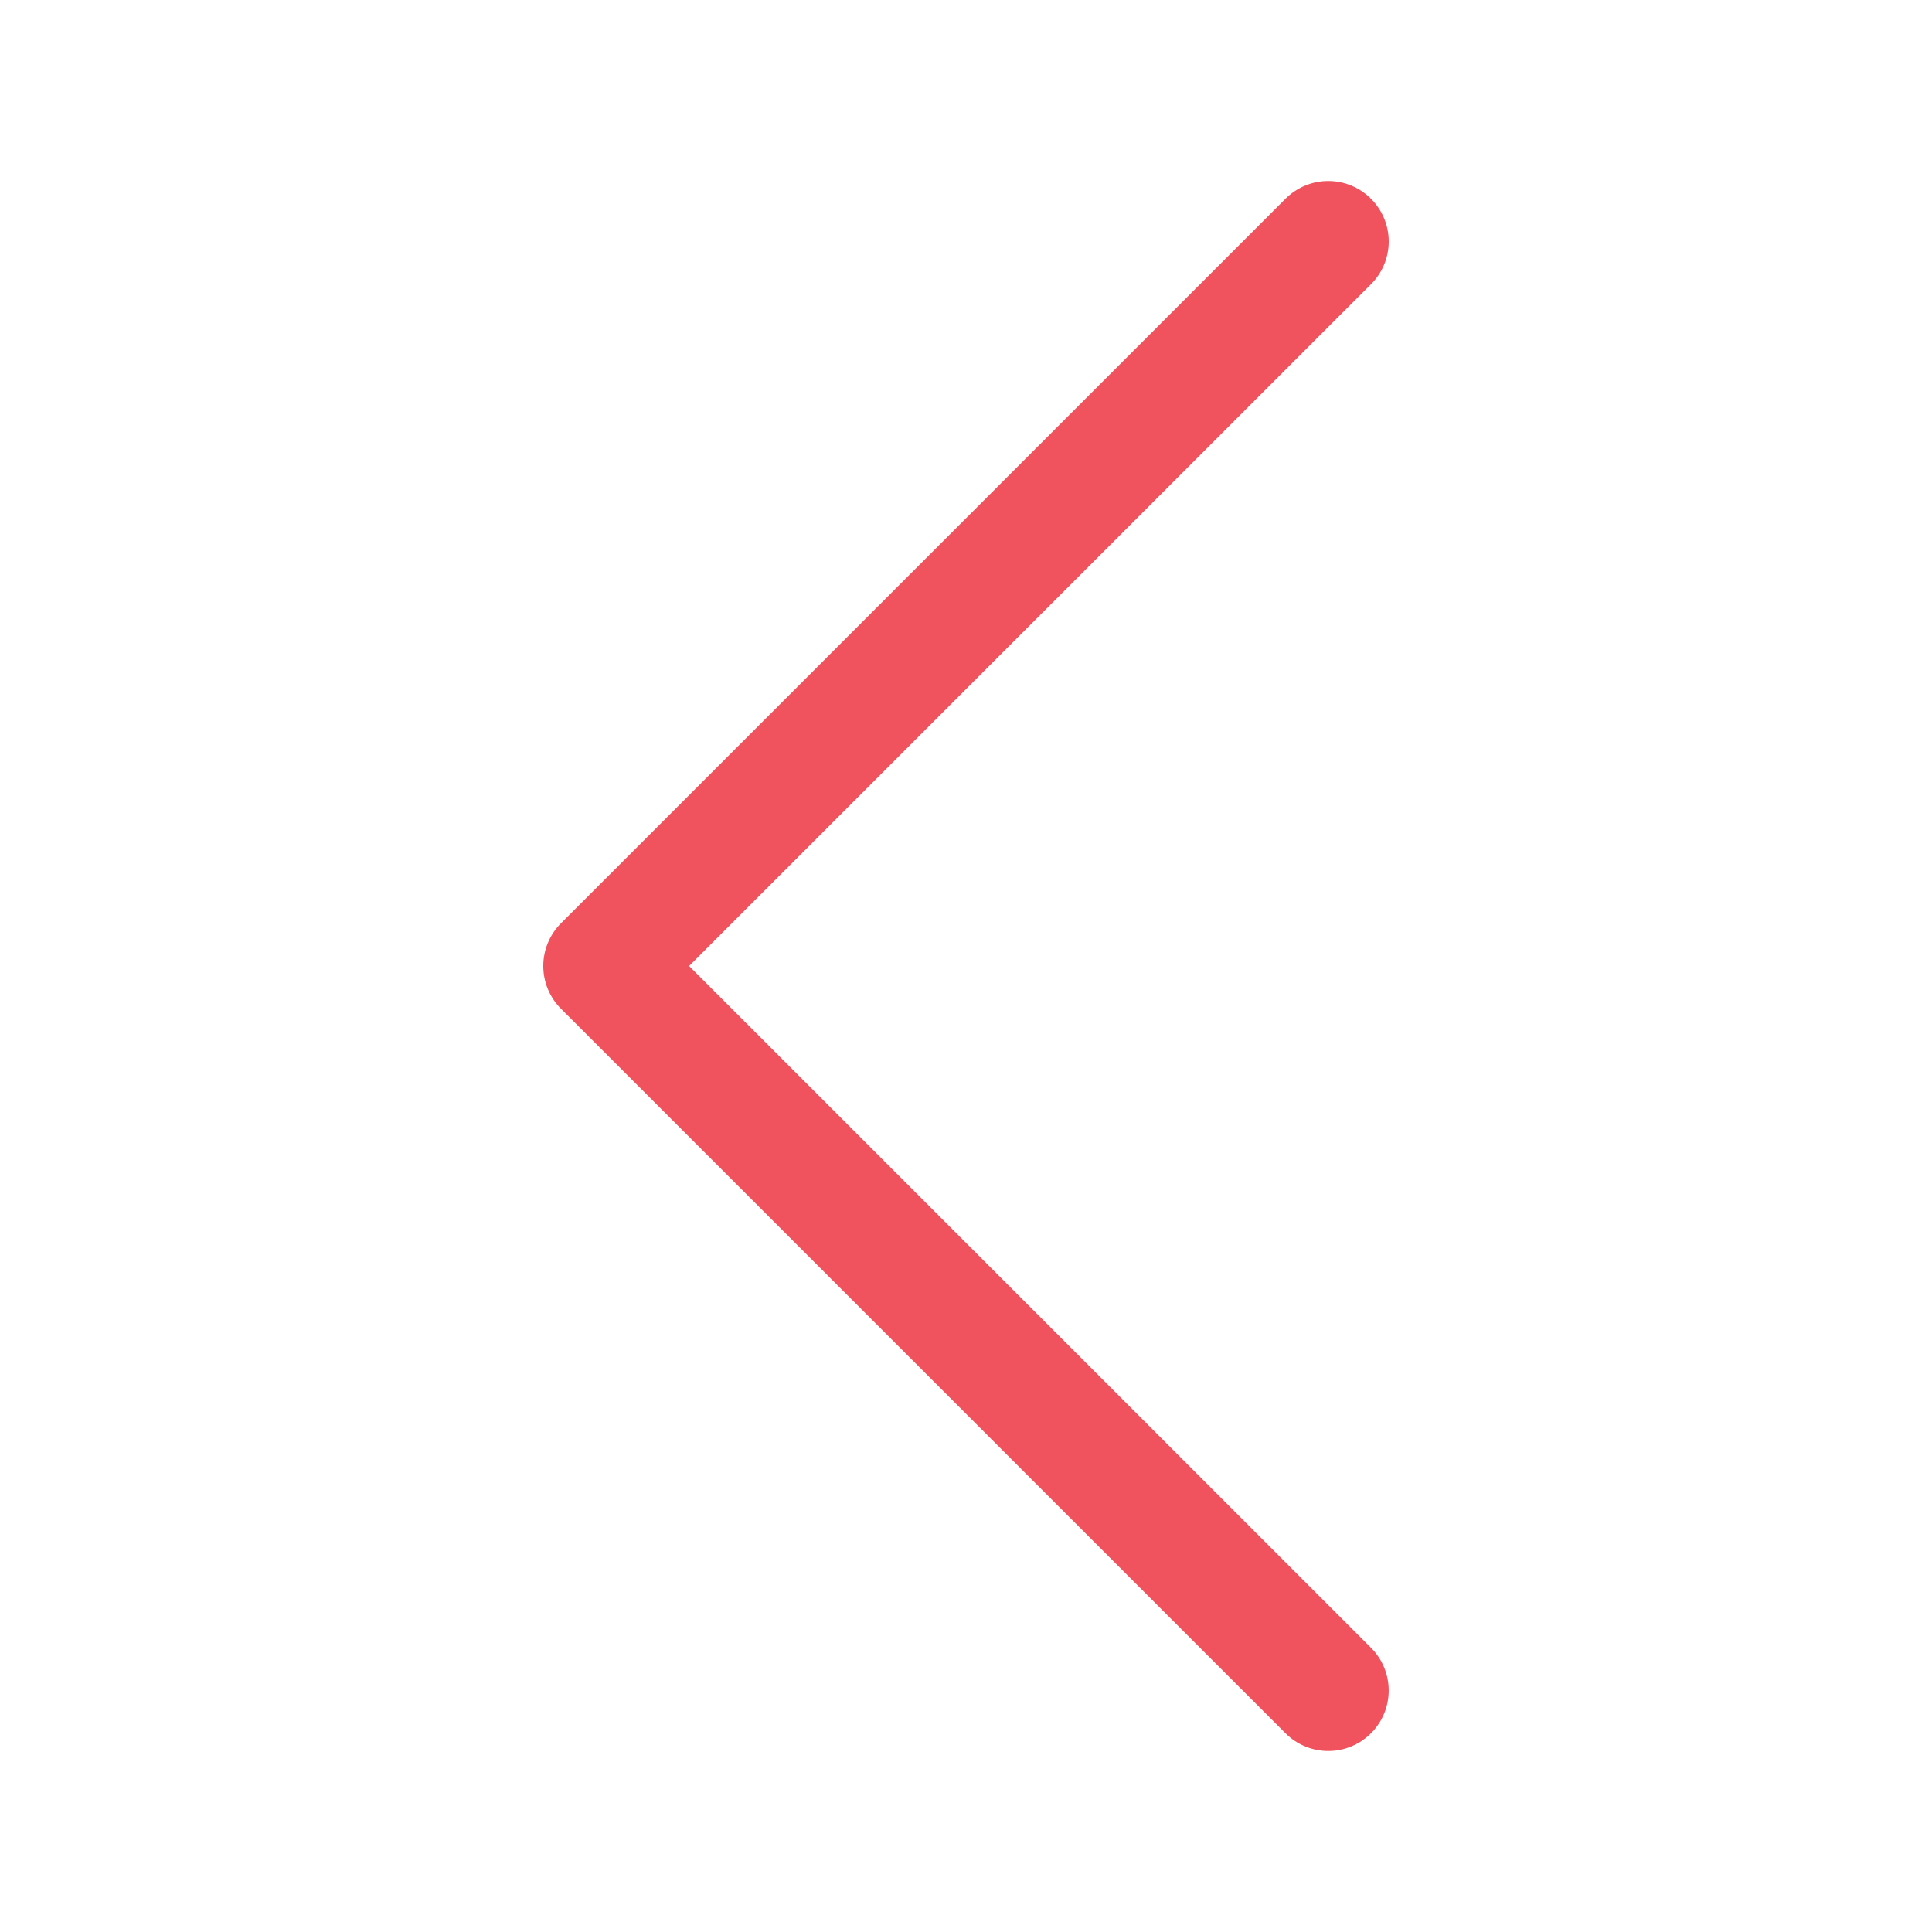
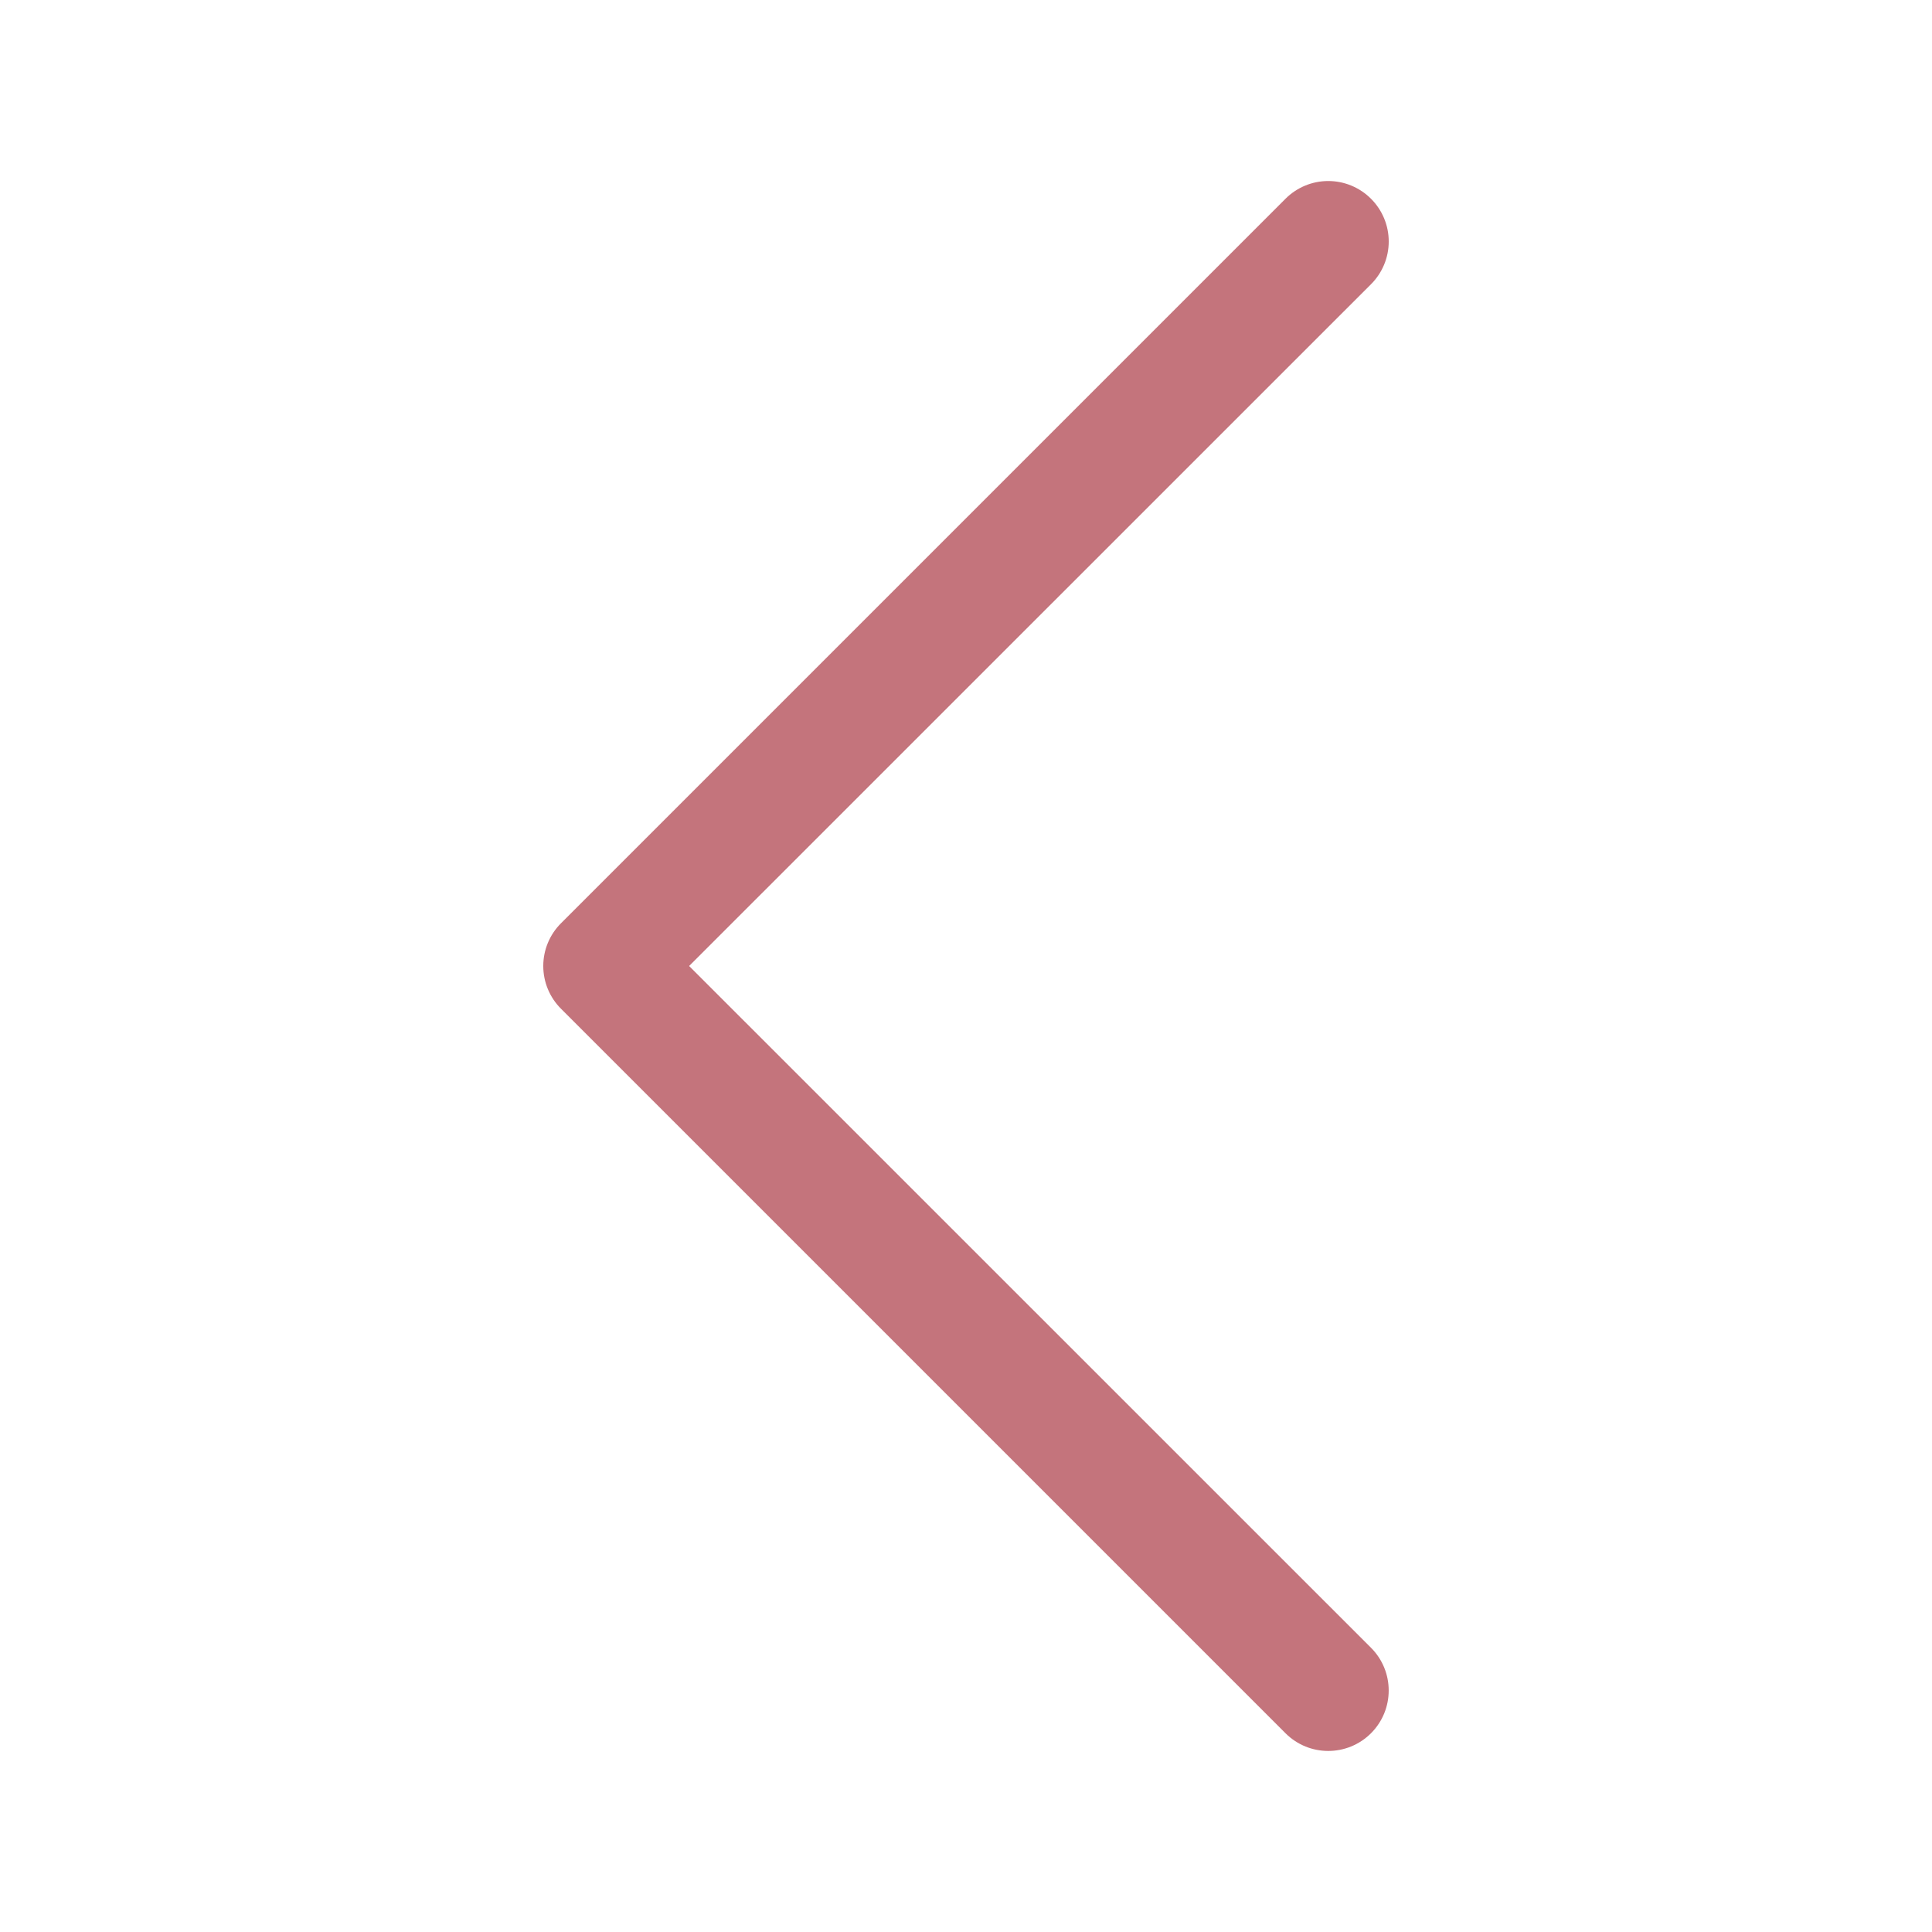
- <svg xmlns="http://www.w3.org/2000/svg" width="16" height="16" fill="#f0535d" class="bi bi-chevron-left" viewBox="0 0 16 16">
+ <svg xmlns="http://www.w3.org/2000/svg" width="16" height="16" fill="#C4747C" class="bi bi-chevron-left" viewBox="0 0 16 16">
  <path fill-rule="evenodd" d="M11.354 1.646a.5.5 0 0 1 0 .708L5.707 8l5.647 5.646a.5.5 0 0 1-.708.708l-6-6a.5.5 0 0 1 0-.708l6-6a.5.5 0 0 1 .708 0z" />
</svg>
